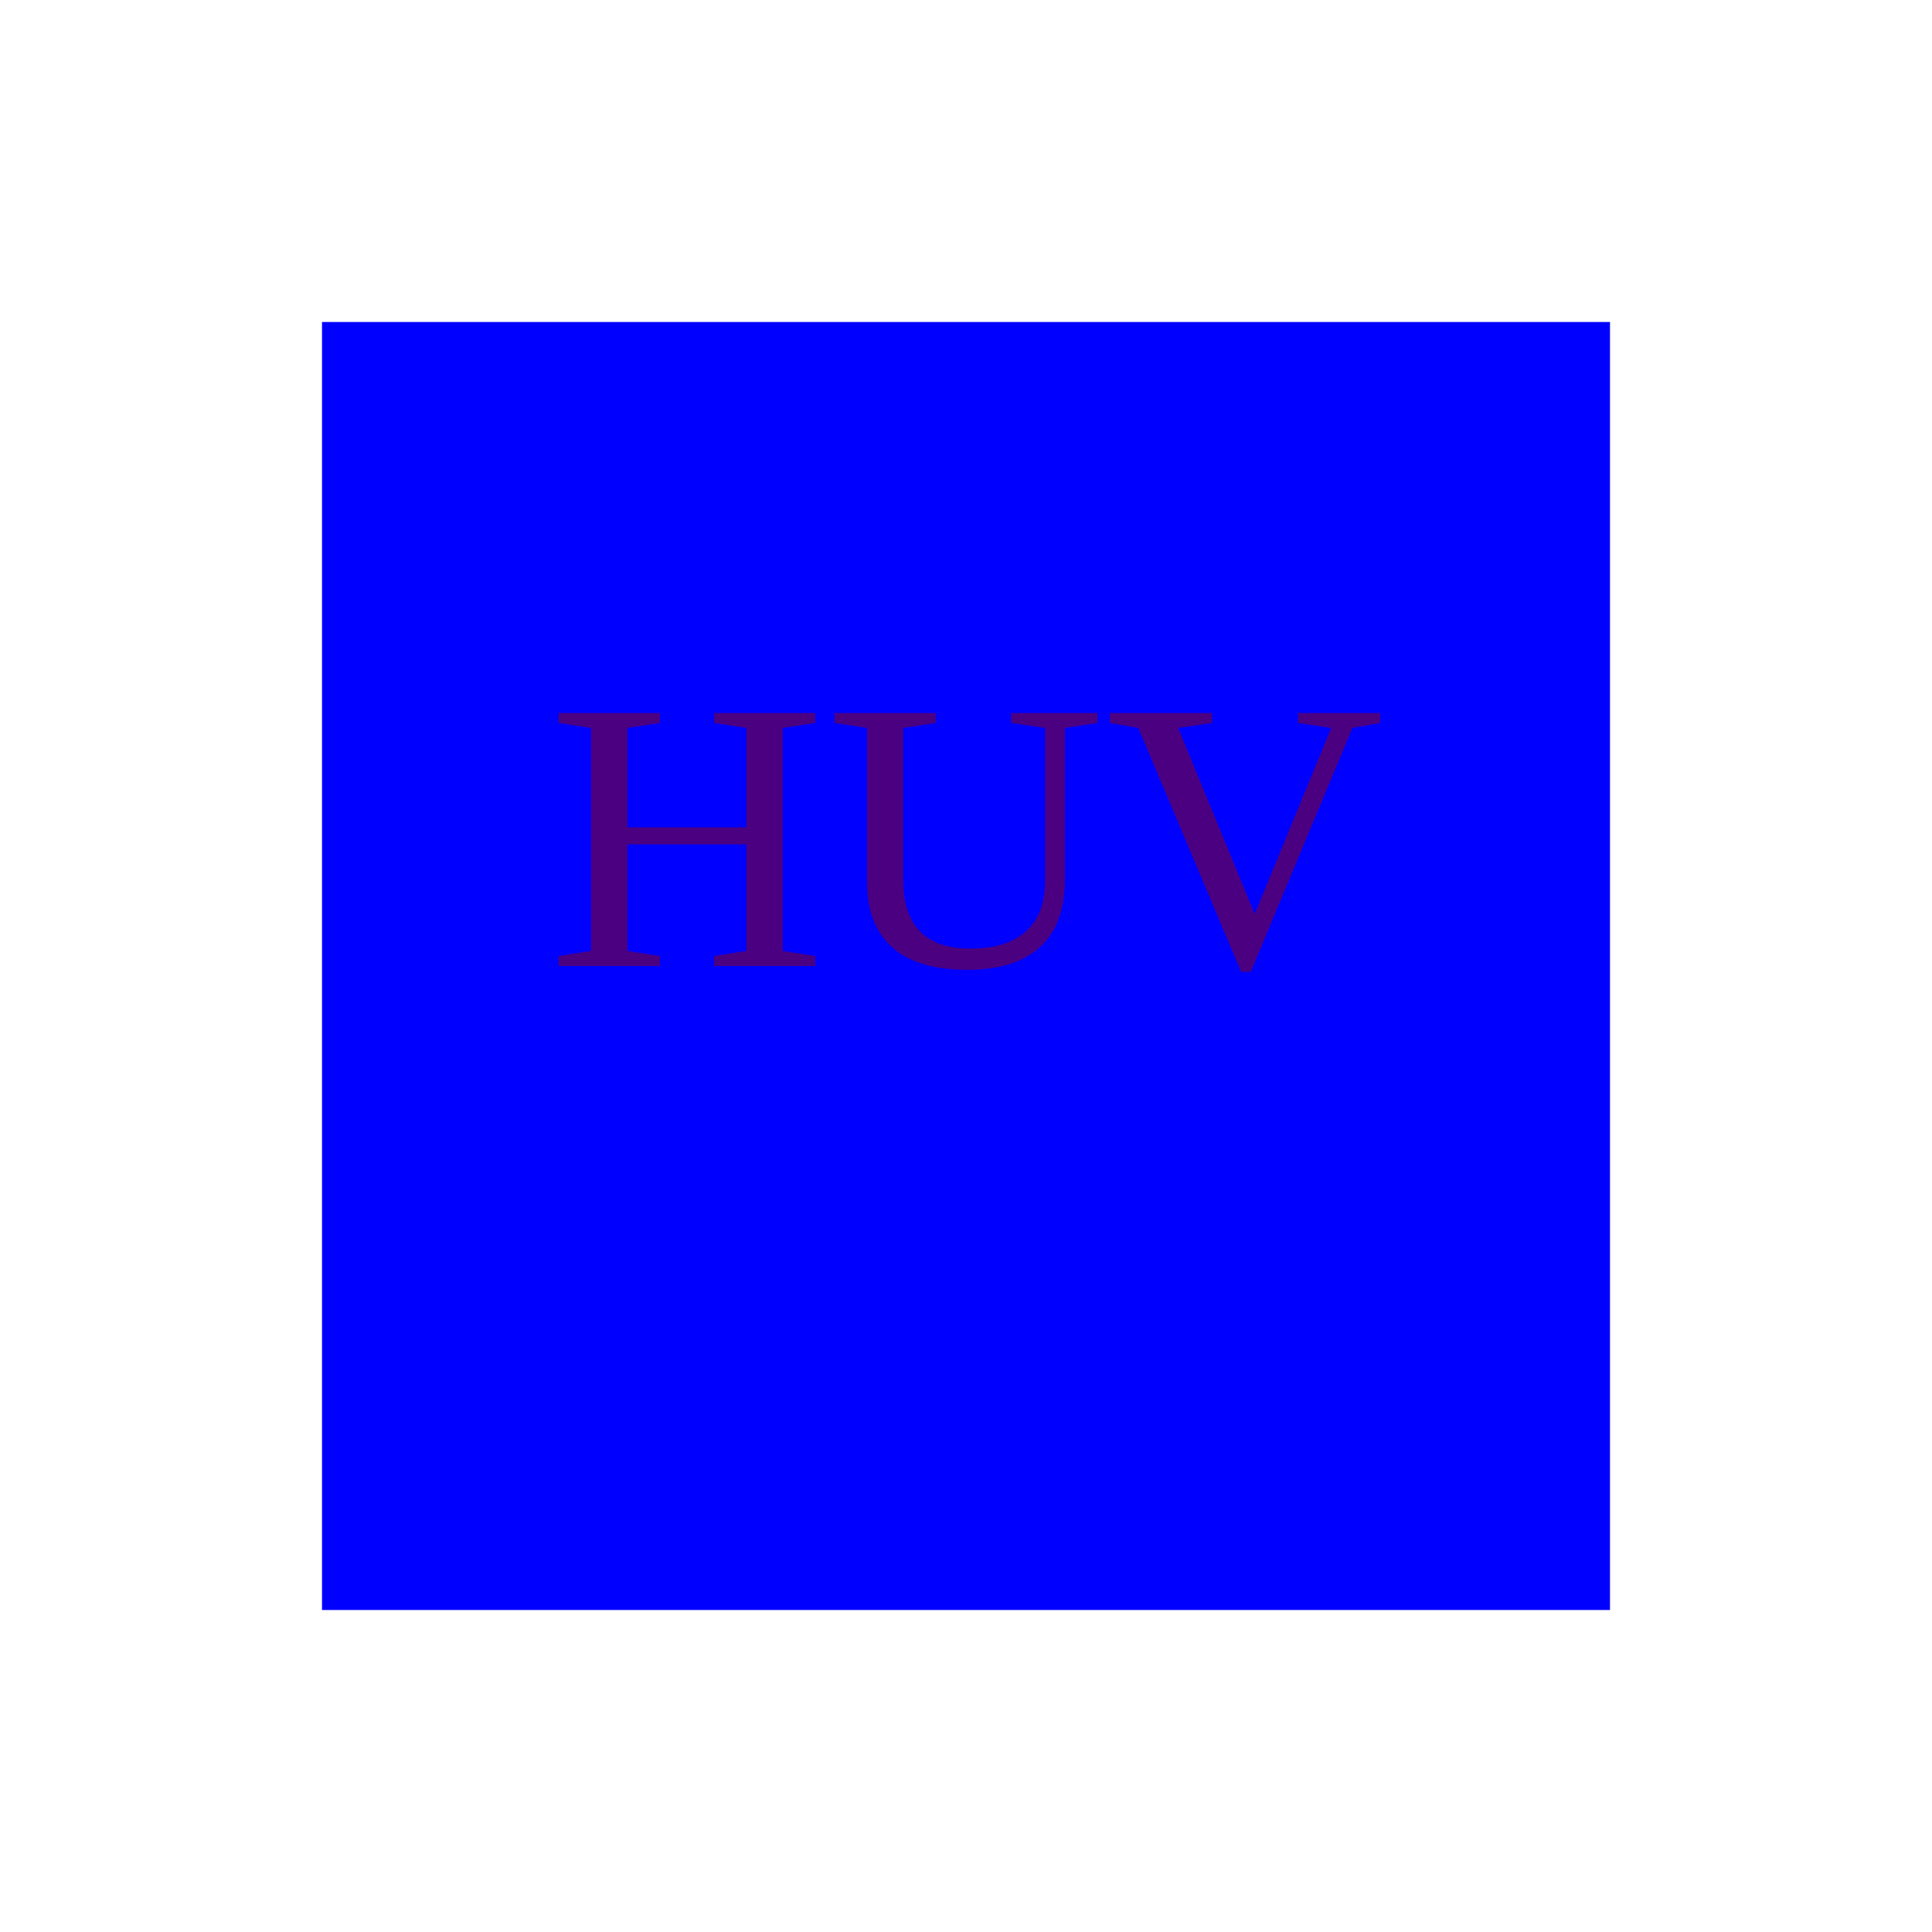
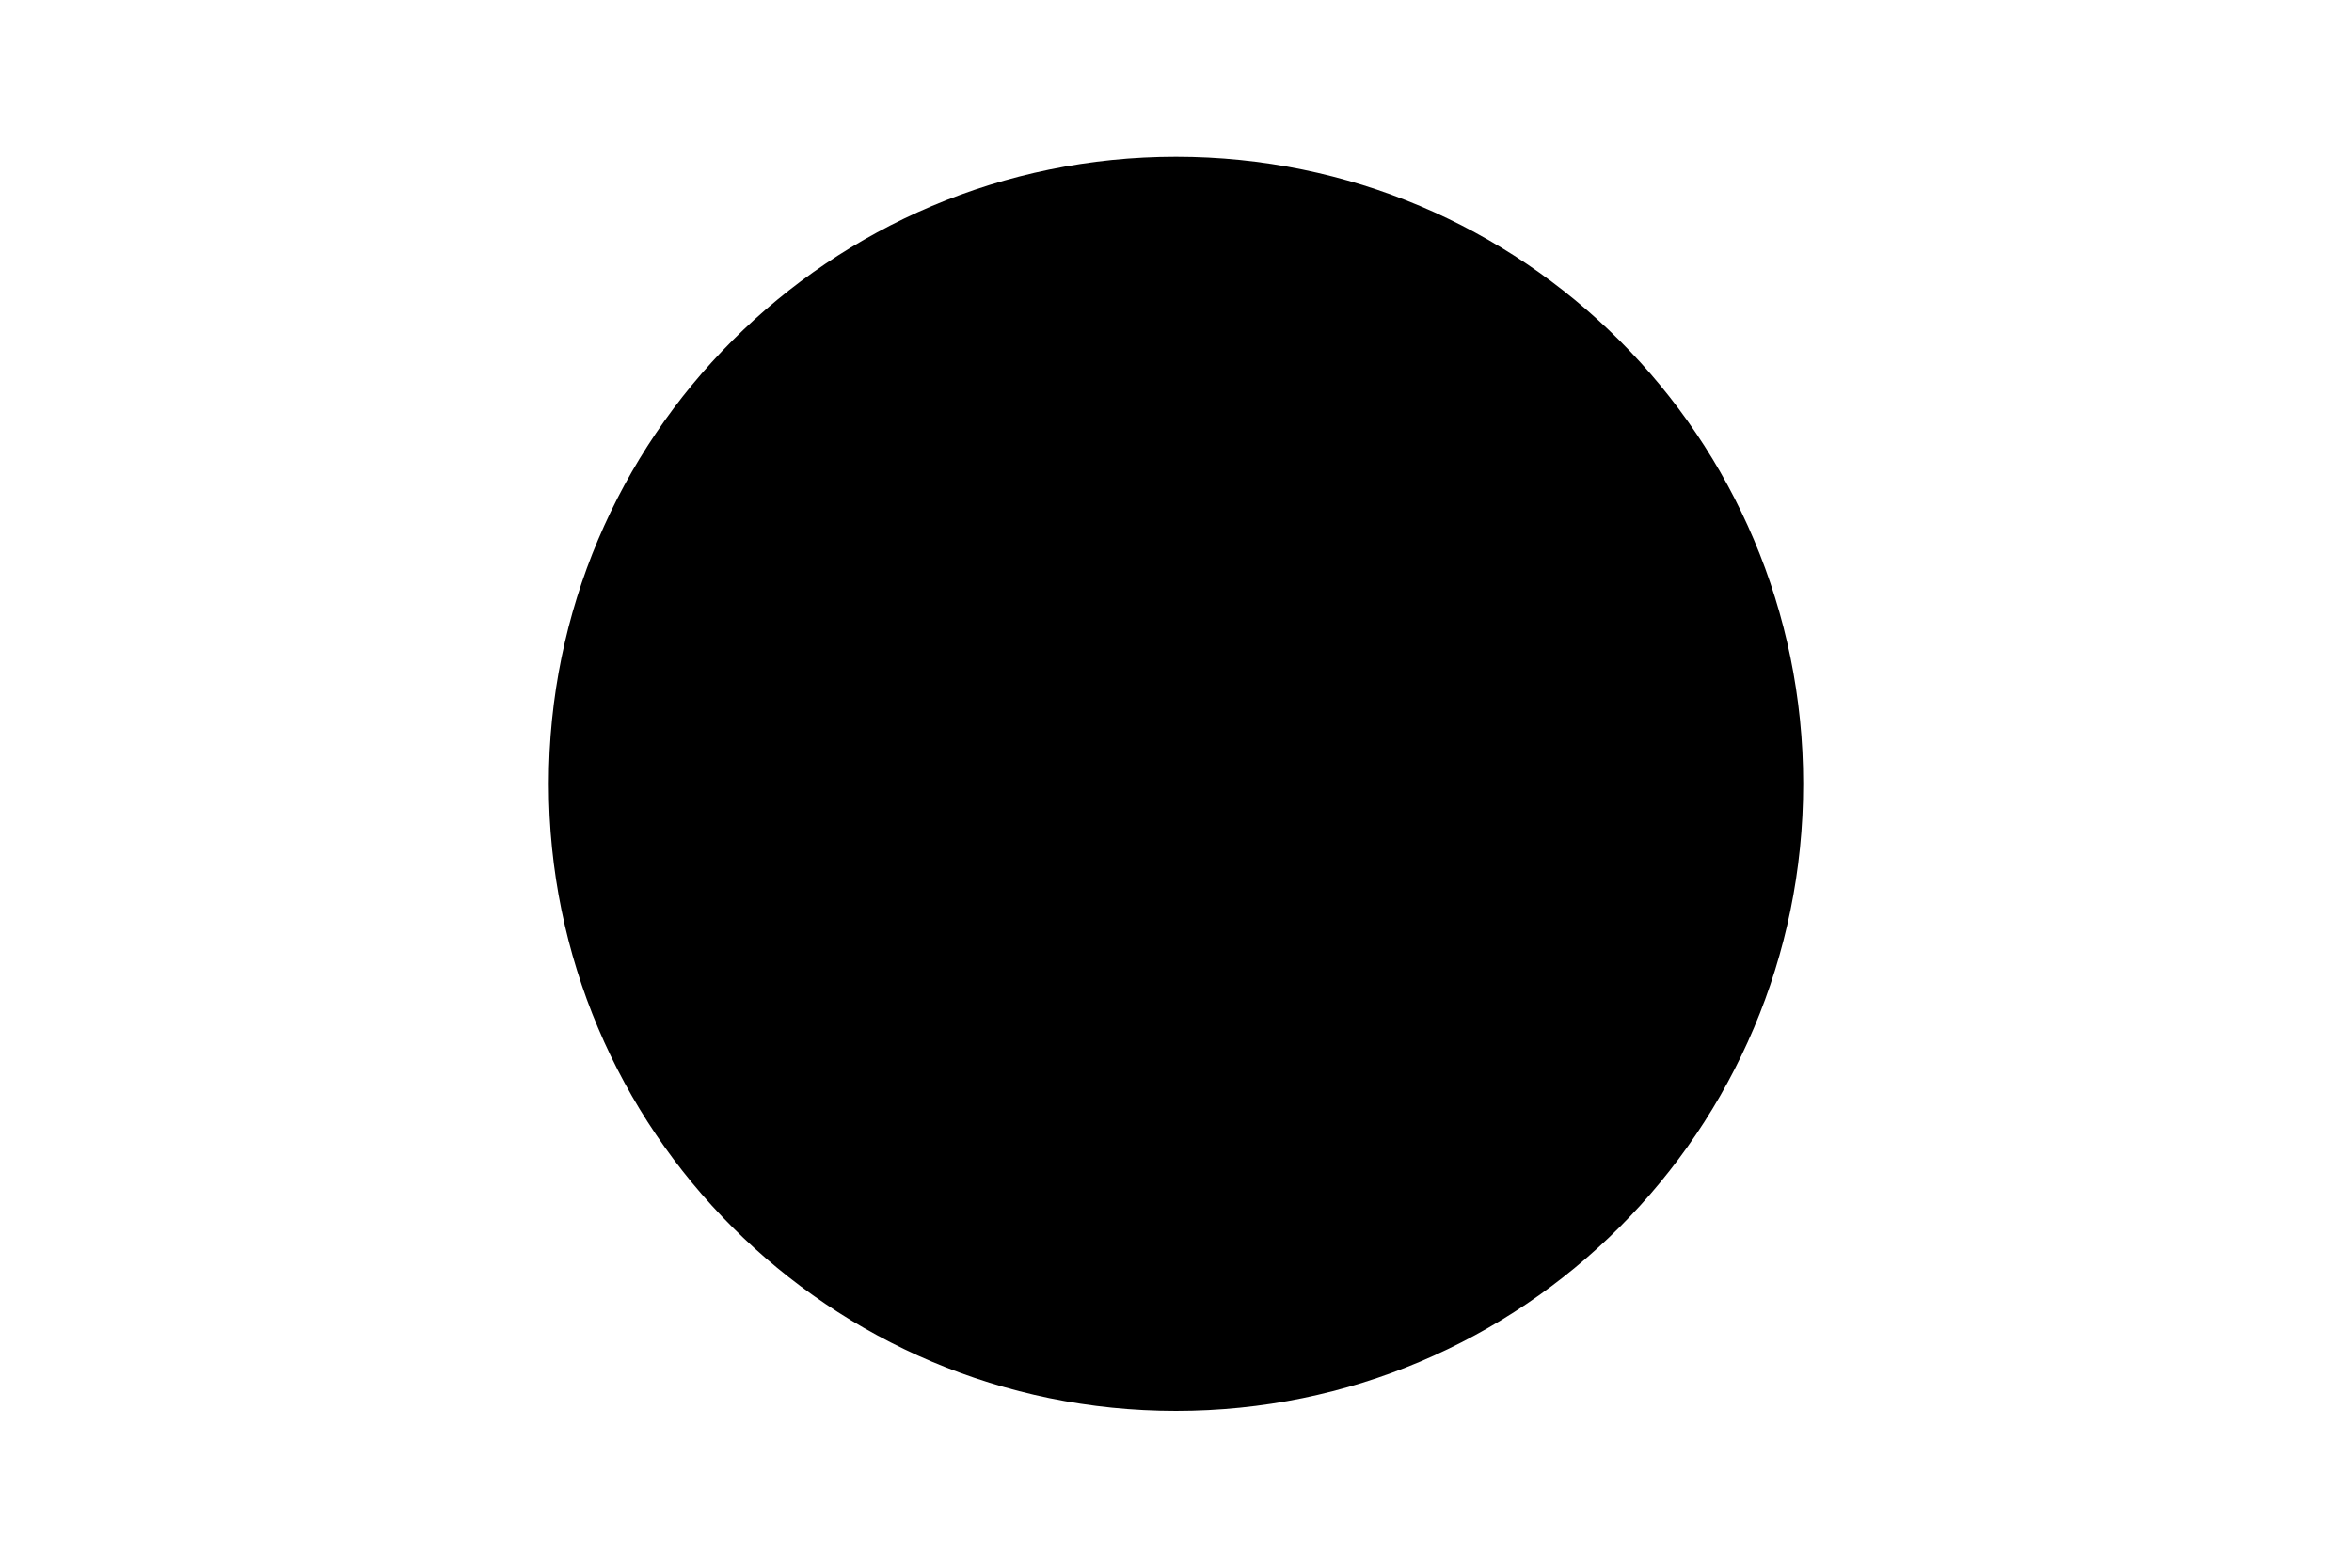
- <svg xmlns="http://www.w3.org/2000/svg" version="1.1" width="300" height="300">
-   <rect x="50" y="50" width="200" height="200" fill="Blue" />
-   <text x="150" y="150" font-size="60" text-anchor="middle" fill="Indigo">HUV</text>
+ <svg xmlns="http://www.w3.org/2000/svg" version="1.1" width="300" height="200">
+   <circle cx="150" cy="100" r="80" fill="Black" />
+   <text x="150" y="125" font-size="60" text-anchor="middle" fill="Black">HUV</text>
</svg>
